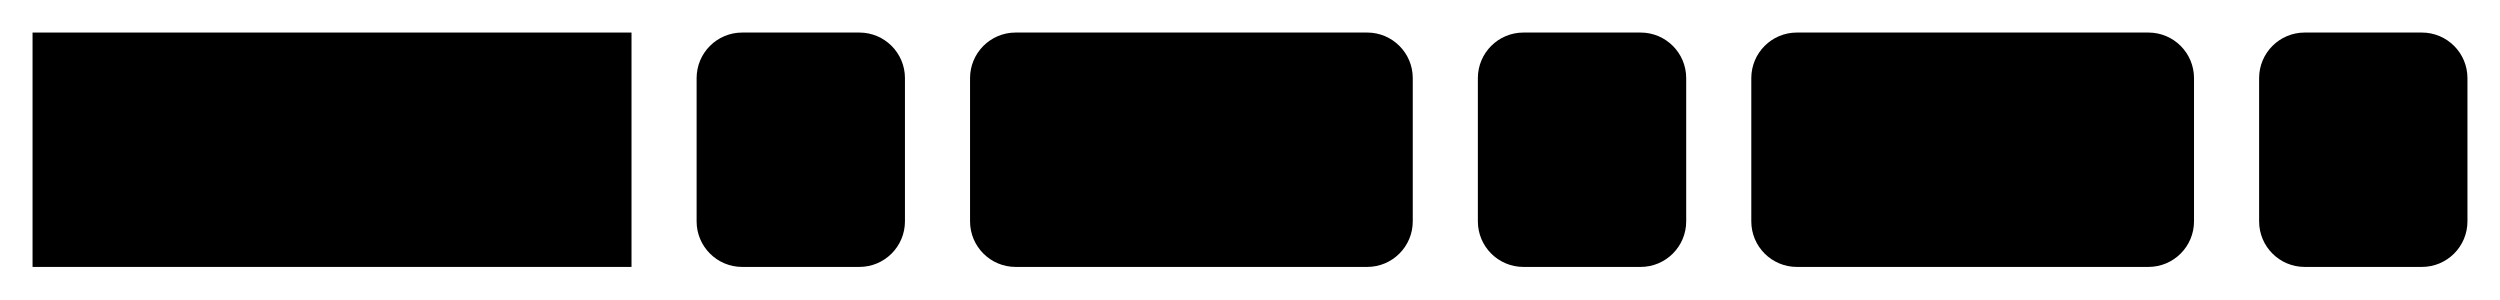
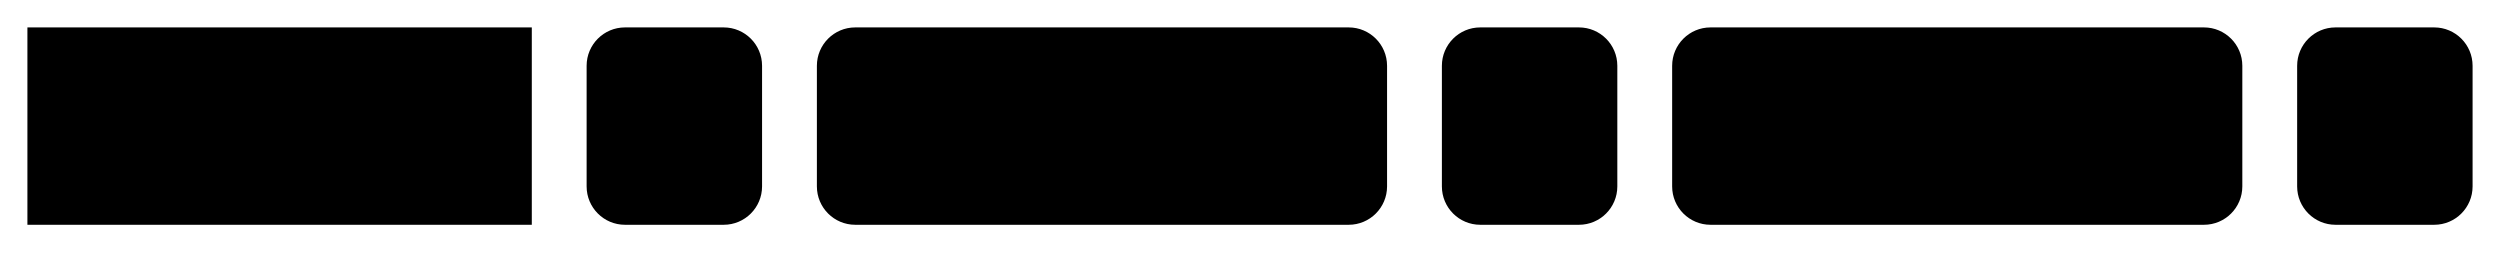
- <svg xmlns="http://www.w3.org/2000/svg" version="1.1" width="384" height="46" viewbox="0 0 384 46">
+ <svg xmlns="http://www.w3.org/2000/svg" version="1.1" width="456" height="46" viewbox="0 0 456 46">
  <defs>
    <style type="text/css">#guide .c{fill:none;stroke:#222222;}#guide .k{fill:#000000;font-family:Roboto Mono,Sans-serif;font-size:20px;}#guide .s{fill:#e4f4ff;stroke:#222222;}#guide .syn{fill:#8D8D8D;font-family:Roboto Mono,Sans-serif;font-size:20px;}</style>
  </defs>
-   <path class="c" d="M0 31h5m92 0h10m32 0h10m68 0h10m32 0h10m68 0h10m32 0h5" />
+   <path class="c" d="M0 31h5m92 0h10m32 0h10m104 0h10m32 0h10m104 0h10m32 0h5" />
  <rect class="s" x="5" y="5" width="92" height="36" />
  <text class="k" x="15" y="31">CONCAT</text>
  <rect class="s" x="107" y="5" width="32" height="36" rx="7" />
  <text class="syn" x="117" y="31">(</text>
-   <rect class="s" x="149" y="5" width="68" height="36" rx="7" />
-   <text class="k" x="159" y="31">arg1</text>
-   <rect class="s" x="227" y="5" width="32" height="36" rx="7" />
-   <text class="syn" x="237" y="31">,</text>
-   <rect class="s" x="269" y="5" width="68" height="36" rx="7" />
-   <text class="k" x="279" y="31">arg2</text>
-   <rect class="s" x="347" y="5" width="32" height="36" rx="7" />
-   <text class="syn" x="357" y="31">)</text>
+   <rect class="s" x="149" y="5" width="104" height="36" rx="7" />
+   <text class="k" x="159" y="31">string1</text>
+   <rect class="s" x="263" y="5" width="32" height="36" rx="7" />
+   <text class="syn" x="273" y="31">,</text>
+   <rect class="s" x="305" y="5" width="104" height="36" rx="7" />
+   <text class="k" x="315" y="31">string2</text>
+   <rect class="s" x="419" y="5" width="32" height="36" rx="7" />
+   <text class="syn" x="429" y="31">)</text>
</svg>
